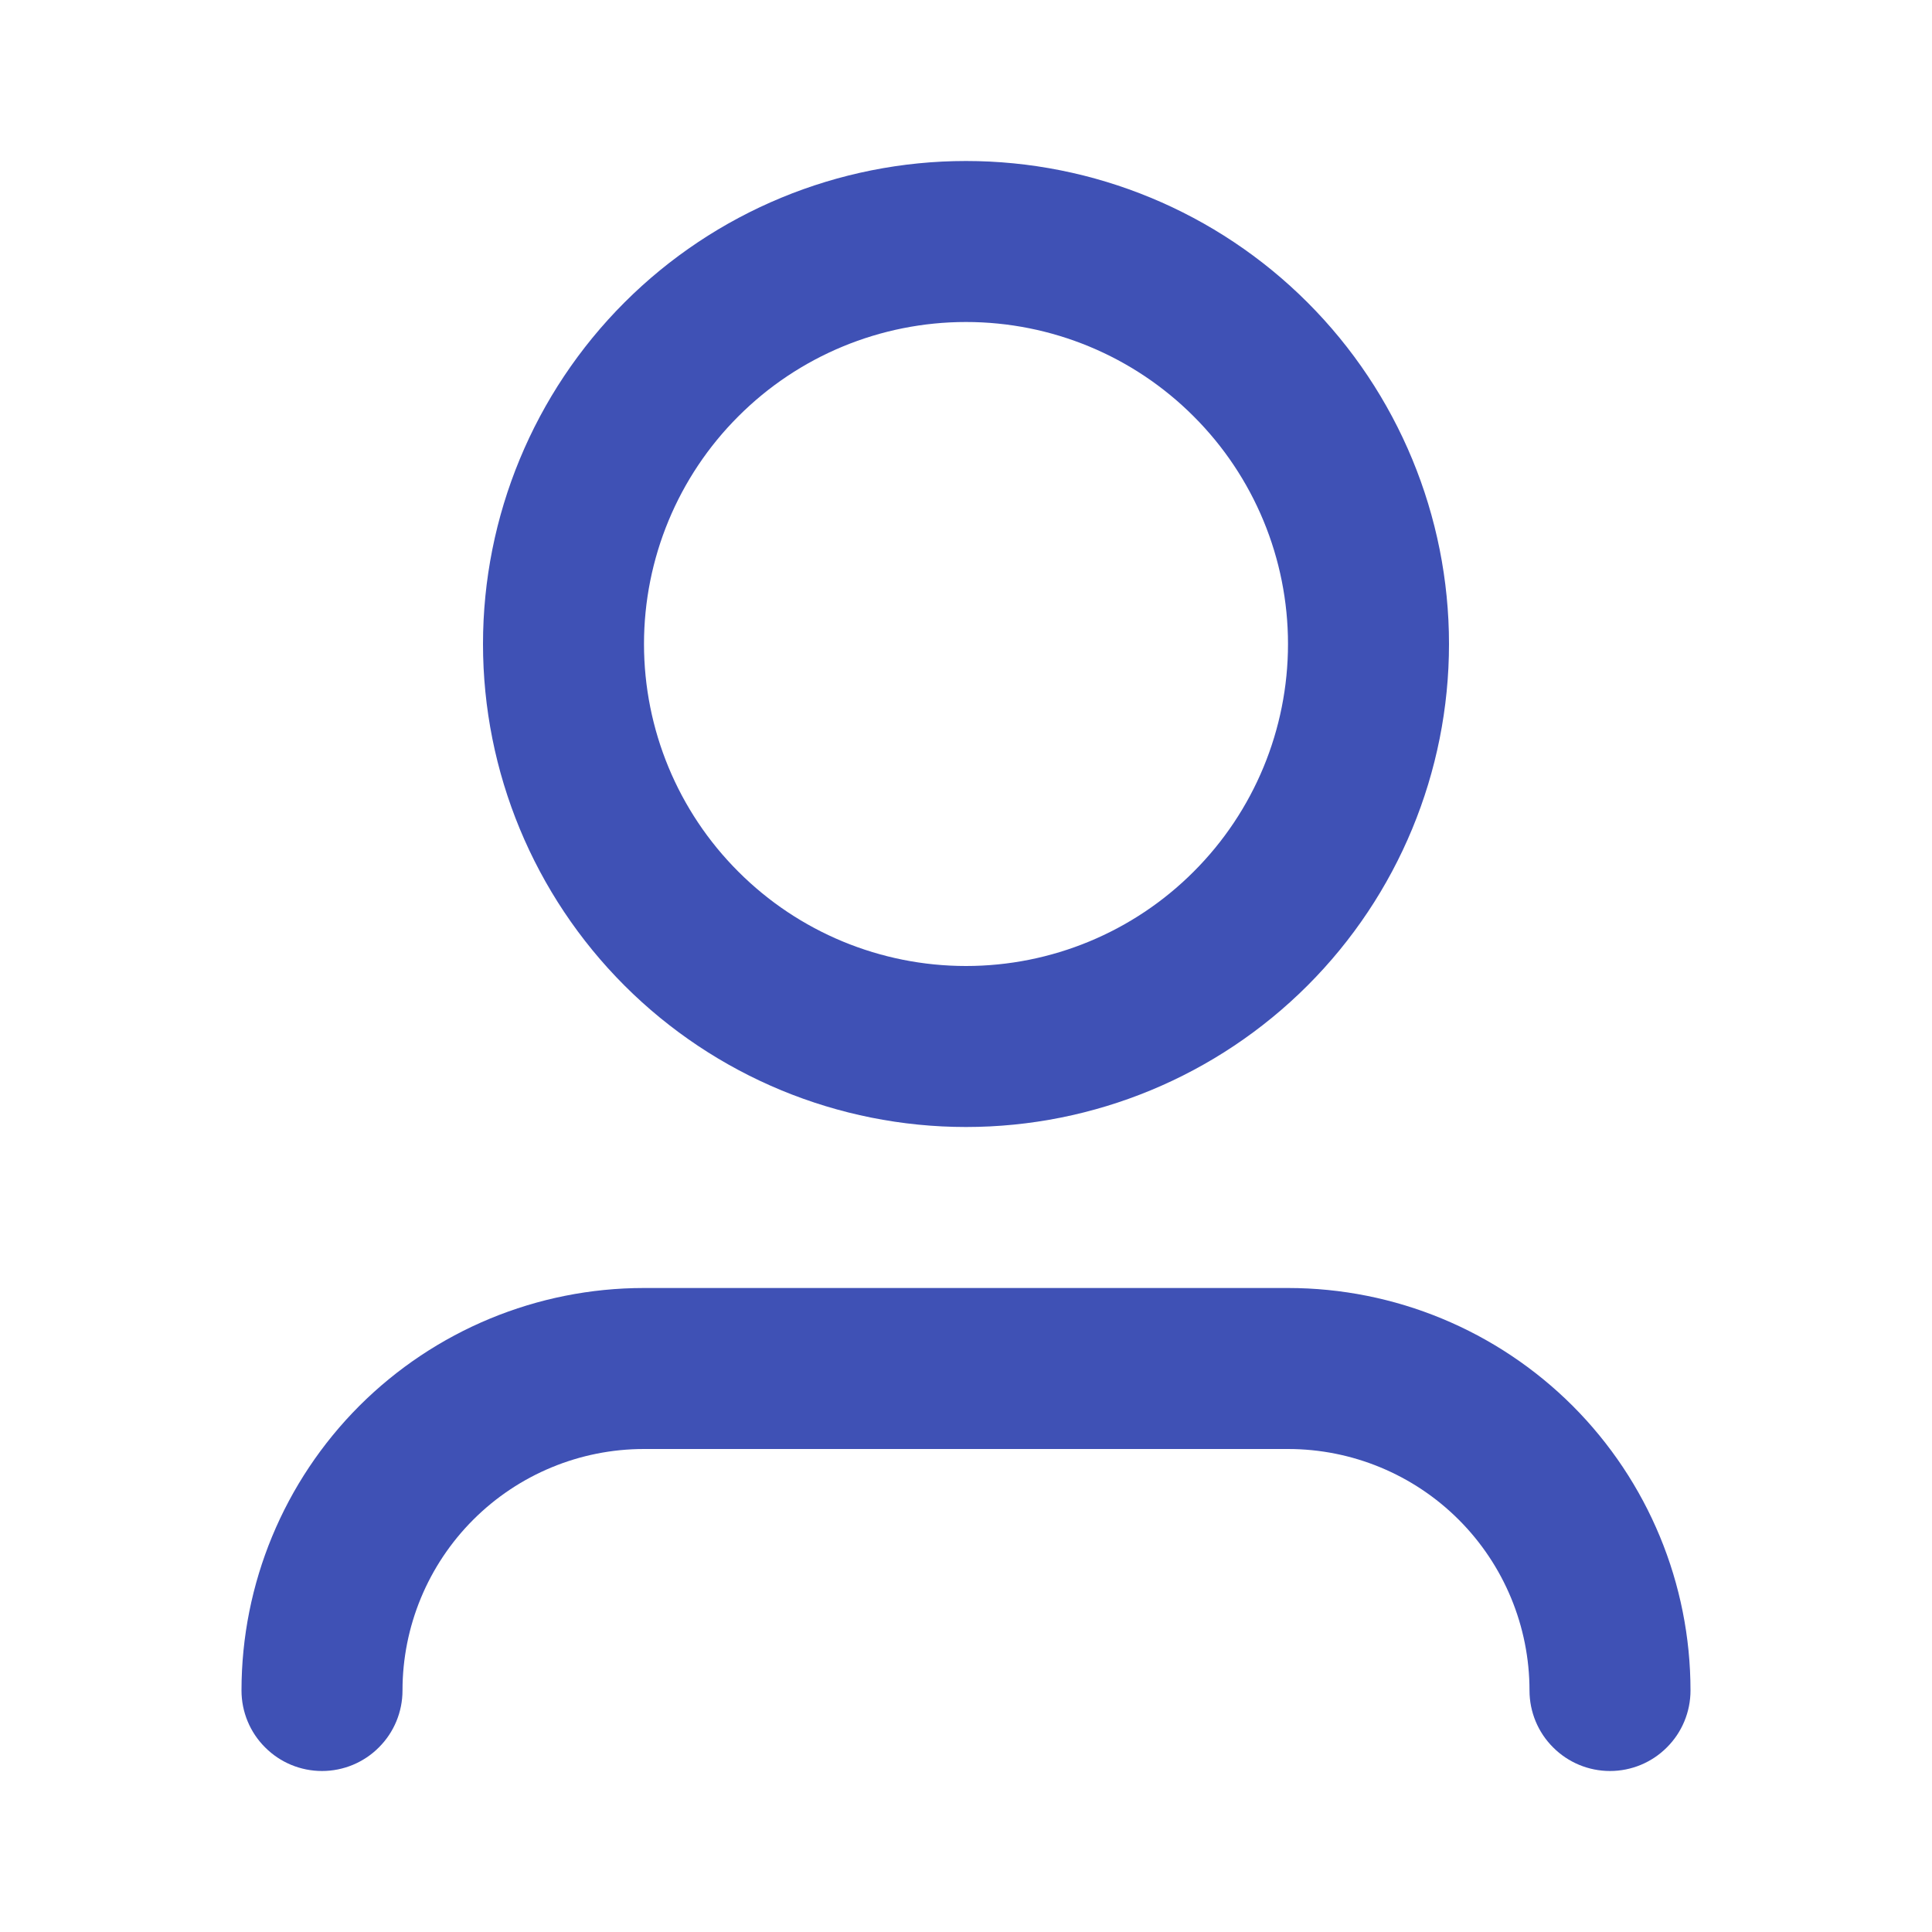
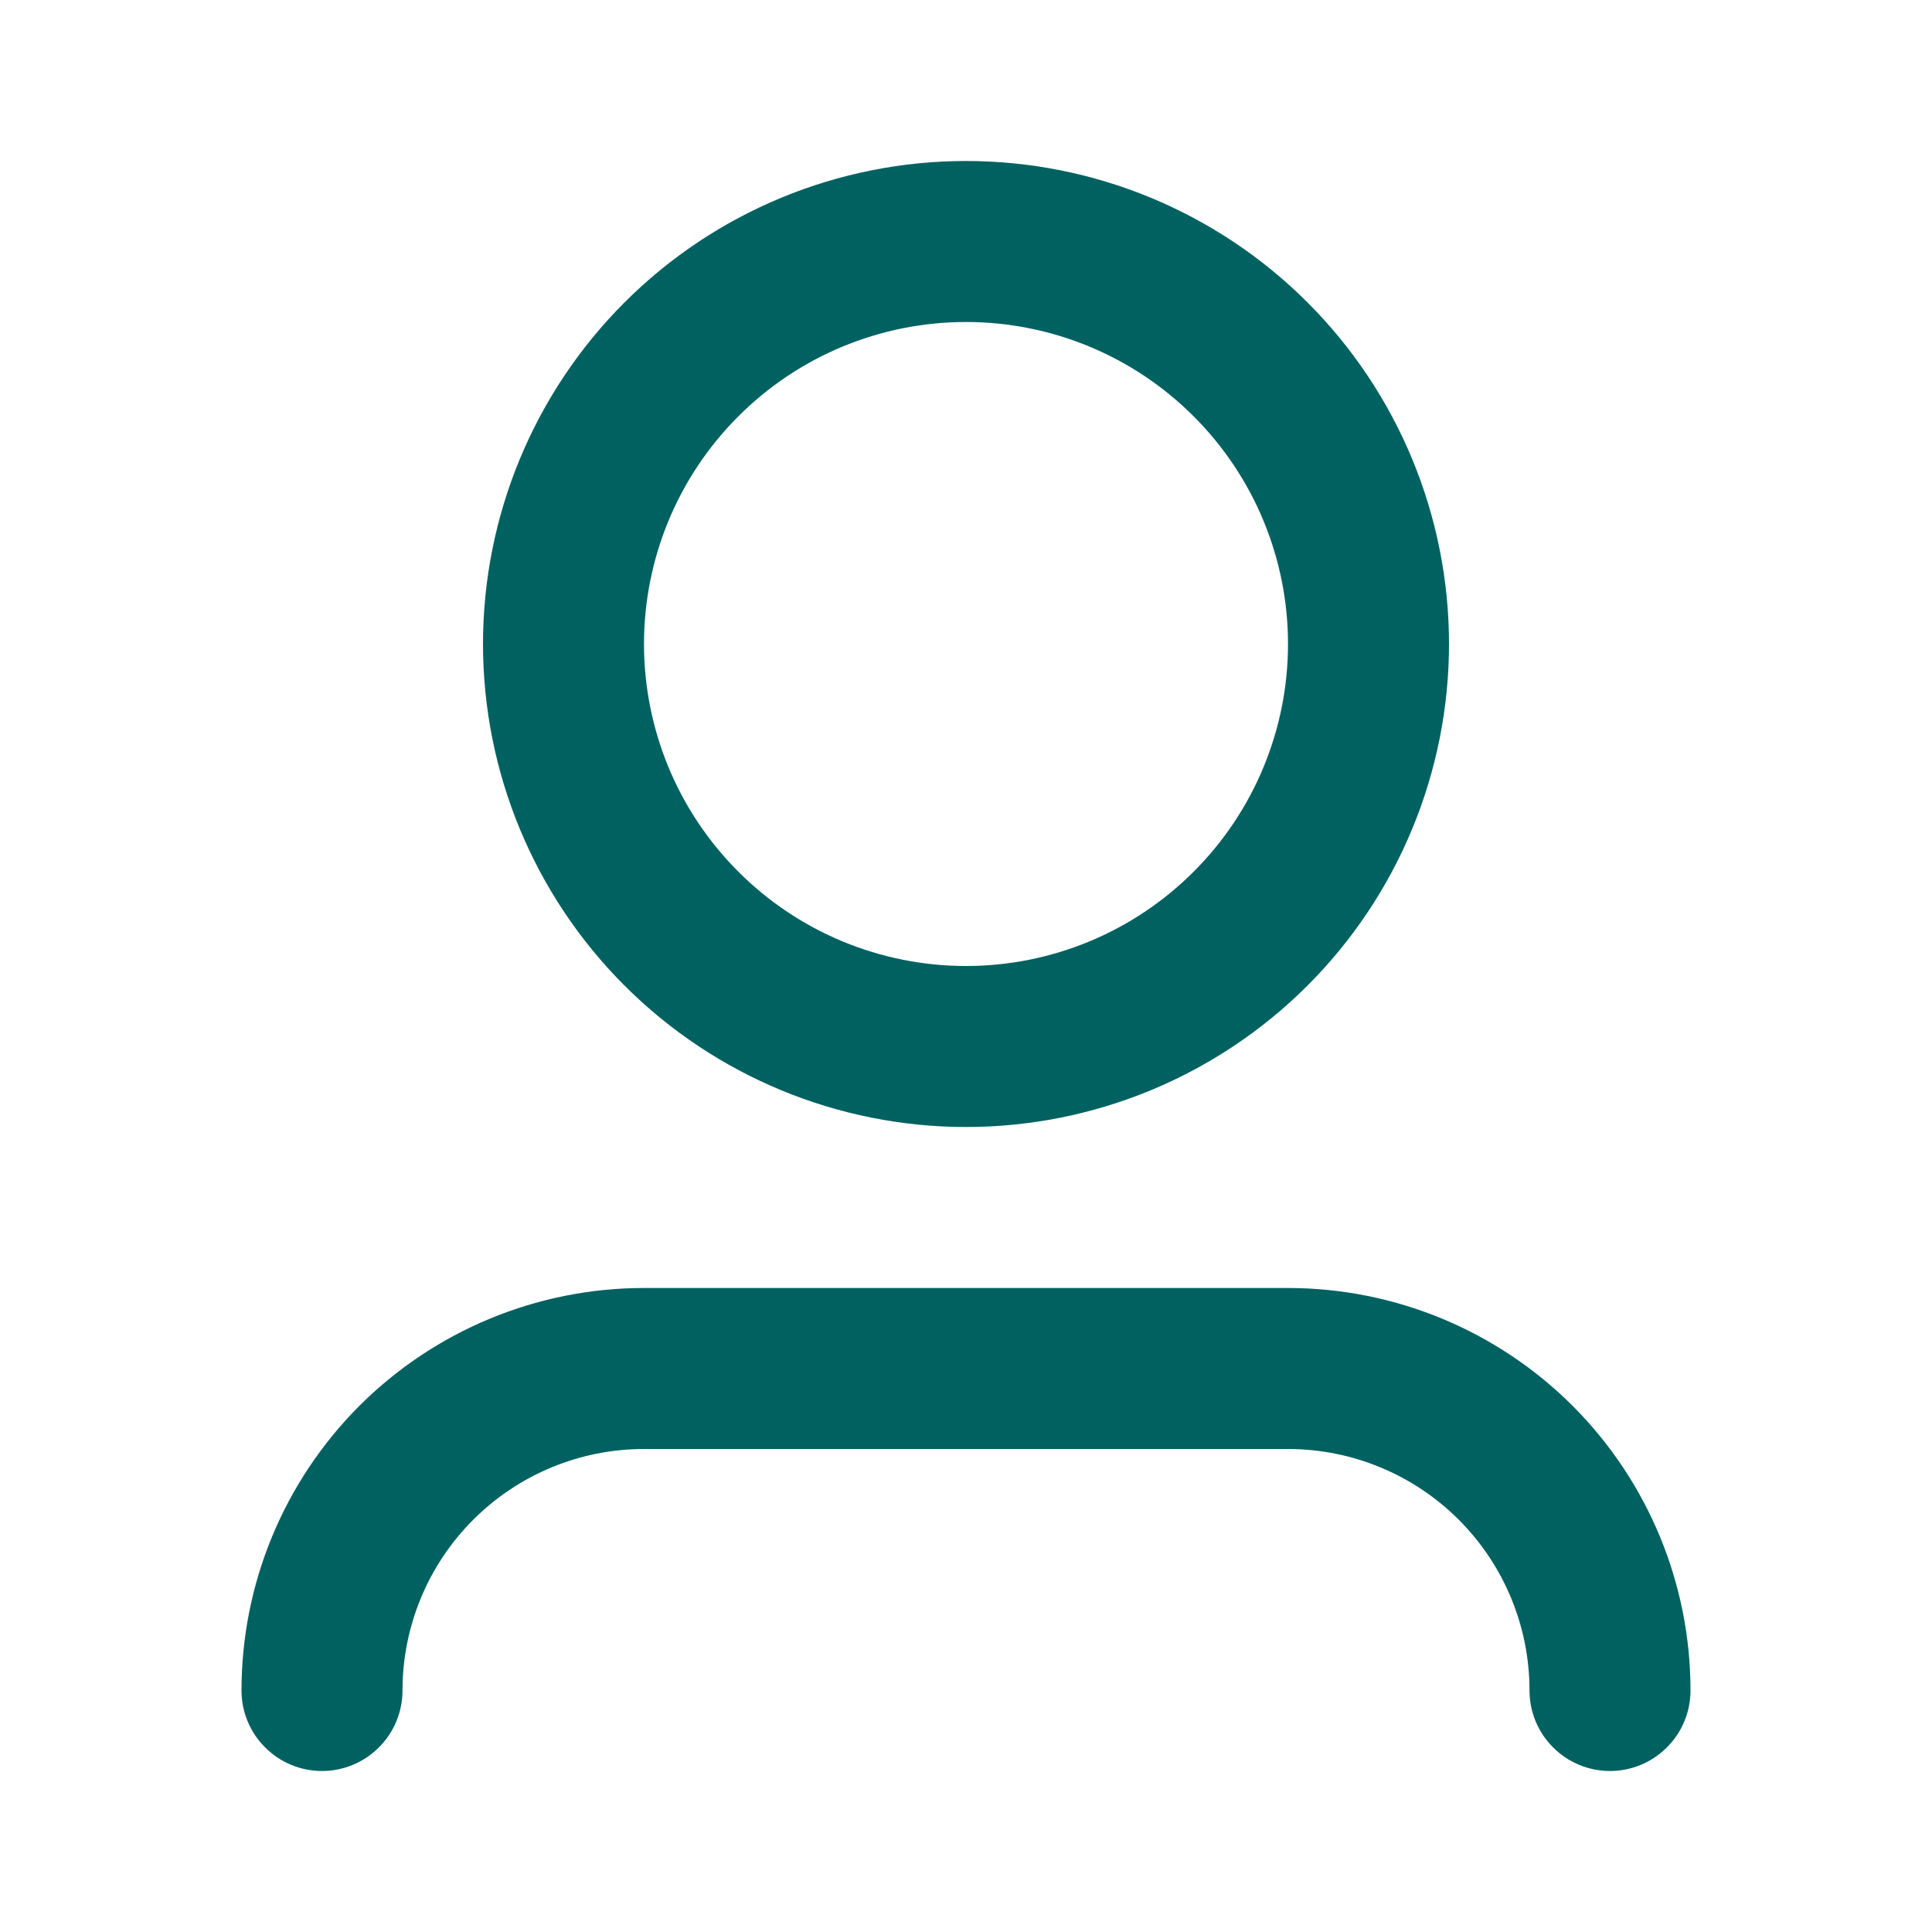
<svg xmlns="http://www.w3.org/2000/svg" width="18" height="18" viewBox="0 0 18 18" fill="none">
-   <path d="M9 3C8.204 3 7.441 3.316 6.879 3.879C6.316 4.441 6 5.204 6 6C6 6.796 6.316 7.559 6.879 8.121C7.441 8.684 8.204 9 9 9C9.796 9 10.559 8.684 11.121 8.121C11.684 7.559 12 6.796 12 6C12 5.204 11.684 4.441 11.121 3.879C10.559 3.316 9.796 3 9 3ZM4.5 6C4.5 4.807 4.974 3.662 5.818 2.818C6.662 1.974 7.807 1.5 9 1.5C10.194 1.5 11.338 1.974 12.182 2.818C13.026 3.662 13.5 4.807 13.5 6C13.5 7.193 13.026 8.338 12.182 9.182C11.338 10.026 10.194 10.5 9 10.5C7.807 10.5 6.662 10.026 5.818 9.182C4.974 8.338 4.5 7.193 4.5 6ZM6 13.5C5.403 13.5 4.831 13.737 4.409 14.159C3.987 14.581 3.75 15.153 3.75 15.75C3.75 15.949 3.671 16.14 3.53 16.28C3.39 16.421 3.199 16.5 3 16.5C2.801 16.5 2.61 16.421 2.47 16.28C2.329 16.14 2.25 15.949 2.25 15.75C2.25 14.755 2.645 13.802 3.348 13.098C4.052 12.395 5.005 12 6 12H12C12.995 12 13.948 12.395 14.652 13.098C15.355 13.802 15.75 14.755 15.75 15.75C15.75 15.949 15.671 16.14 15.53 16.28C15.39 16.421 15.199 16.5 15 16.5C14.801 16.5 14.61 16.421 14.47 16.28C14.329 16.14 14.25 15.949 14.25 15.75C14.25 15.153 14.013 14.581 13.591 14.159C13.169 13.737 12.597 13.5 12 13.5H6Z" fill="#3f51b5" />
+   <path d="M9 3C8.204 3 7.441 3.316 6.879 3.879C6.316 4.441 6 5.204 6 6C6 6.796 6.316 7.559 6.879 8.121C7.441 8.684 8.204 9 9 9C9.796 9 10.559 8.684 11.121 8.121C11.684 7.559 12 6.796 12 6C12 5.204 11.684 4.441 11.121 3.879C10.559 3.316 9.796 3 9 3ZM4.5 6C4.5 4.807 4.974 3.662 5.818 2.818C6.662 1.974 7.807 1.5 9 1.5C10.194 1.5 11.338 1.974 12.182 2.818C13.026 3.662 13.5 4.807 13.5 6C13.5 7.193 13.026 8.338 12.182 9.182C11.338 10.026 10.194 10.5 9 10.5C7.807 10.5 6.662 10.026 5.818 9.182C4.974 8.338 4.5 7.193 4.5 6ZM6 13.5C5.403 13.5 4.831 13.737 4.409 14.159C3.987 14.581 3.75 15.153 3.75 15.75C3.75 15.949 3.671 16.14 3.53 16.28C3.39 16.421 3.199 16.5 3 16.5C2.801 16.5 2.61 16.421 2.47 16.28C2.329 16.14 2.25 15.949 2.25 15.75C2.25 14.755 2.645 13.802 3.348 13.098C4.052 12.395 5.005 12 6 12H12C12.995 12 13.948 12.395 14.652 13.098C15.355 13.802 15.75 14.755 15.75 15.75C15.75 15.949 15.671 16.14 15.53 16.28C15.39 16.421 15.199 16.5 15 16.5C14.801 16.5 14.61 16.421 14.47 16.28C14.329 16.14 14.25 15.949 14.25 15.75C14.25 15.153 14.013 14.581 13.591 14.159C13.169 13.737 12.597 13.5 12 13.5H6Z" fill="#006161" />
</svg>
